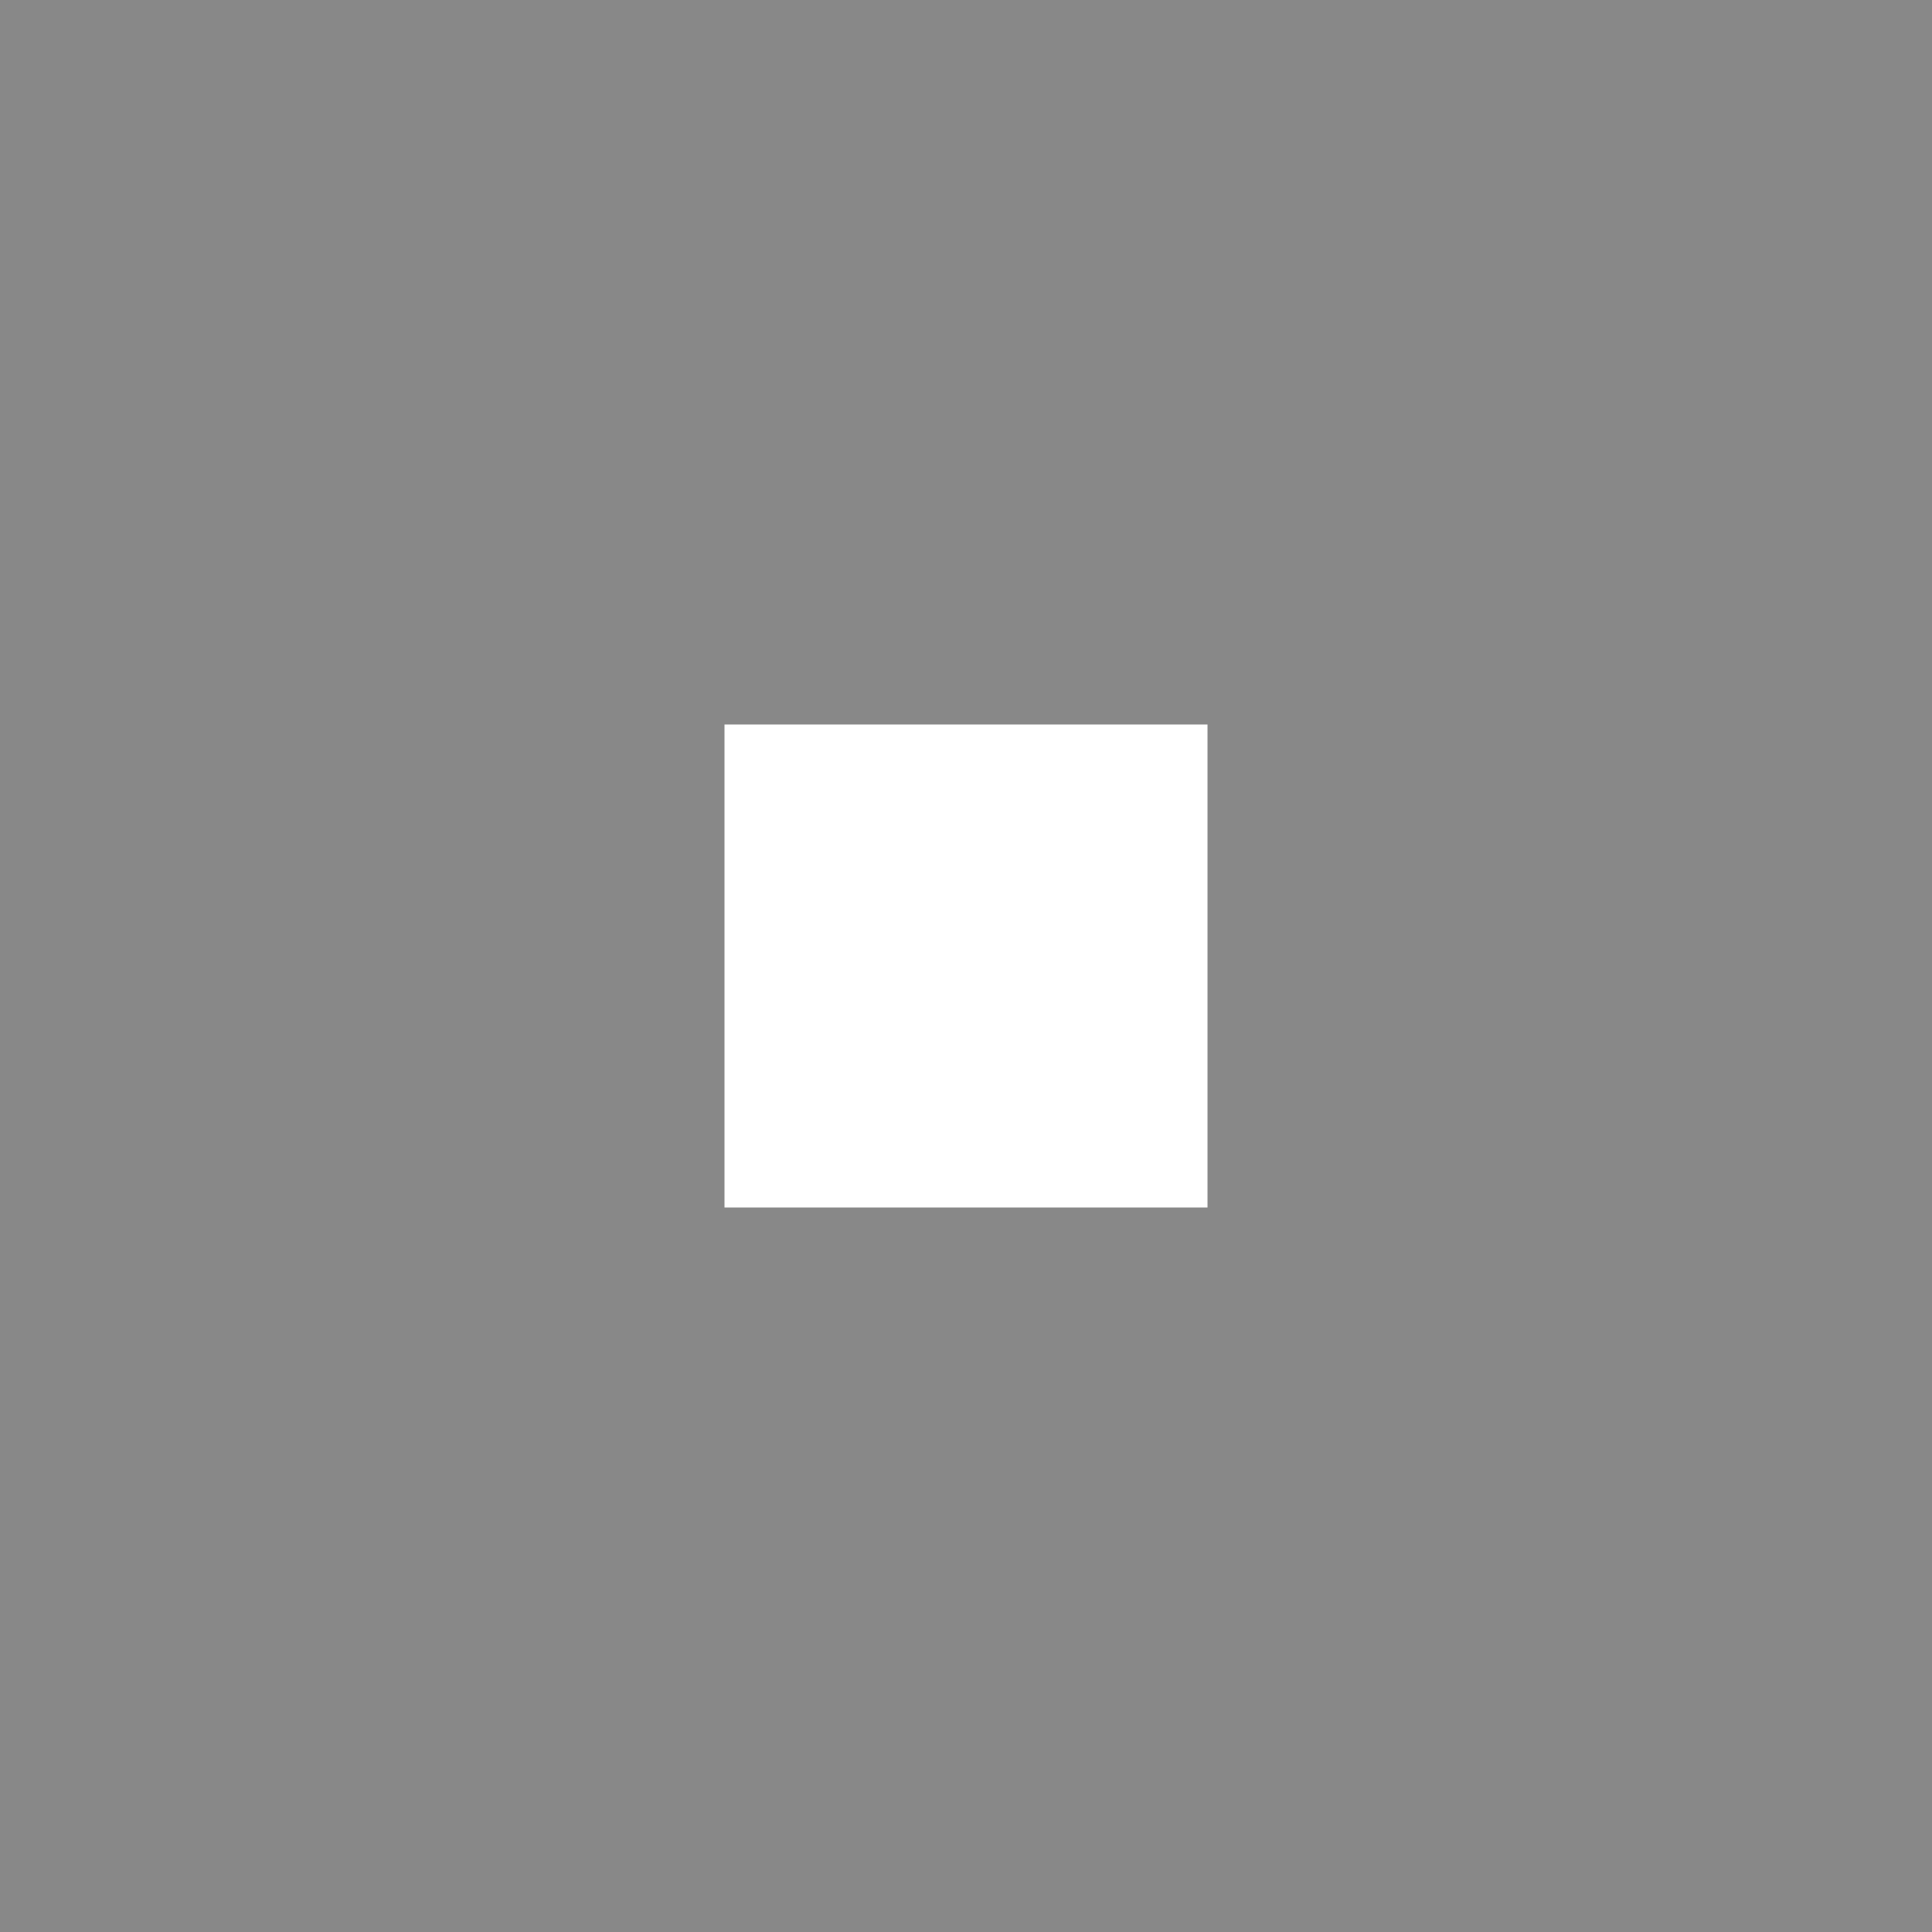
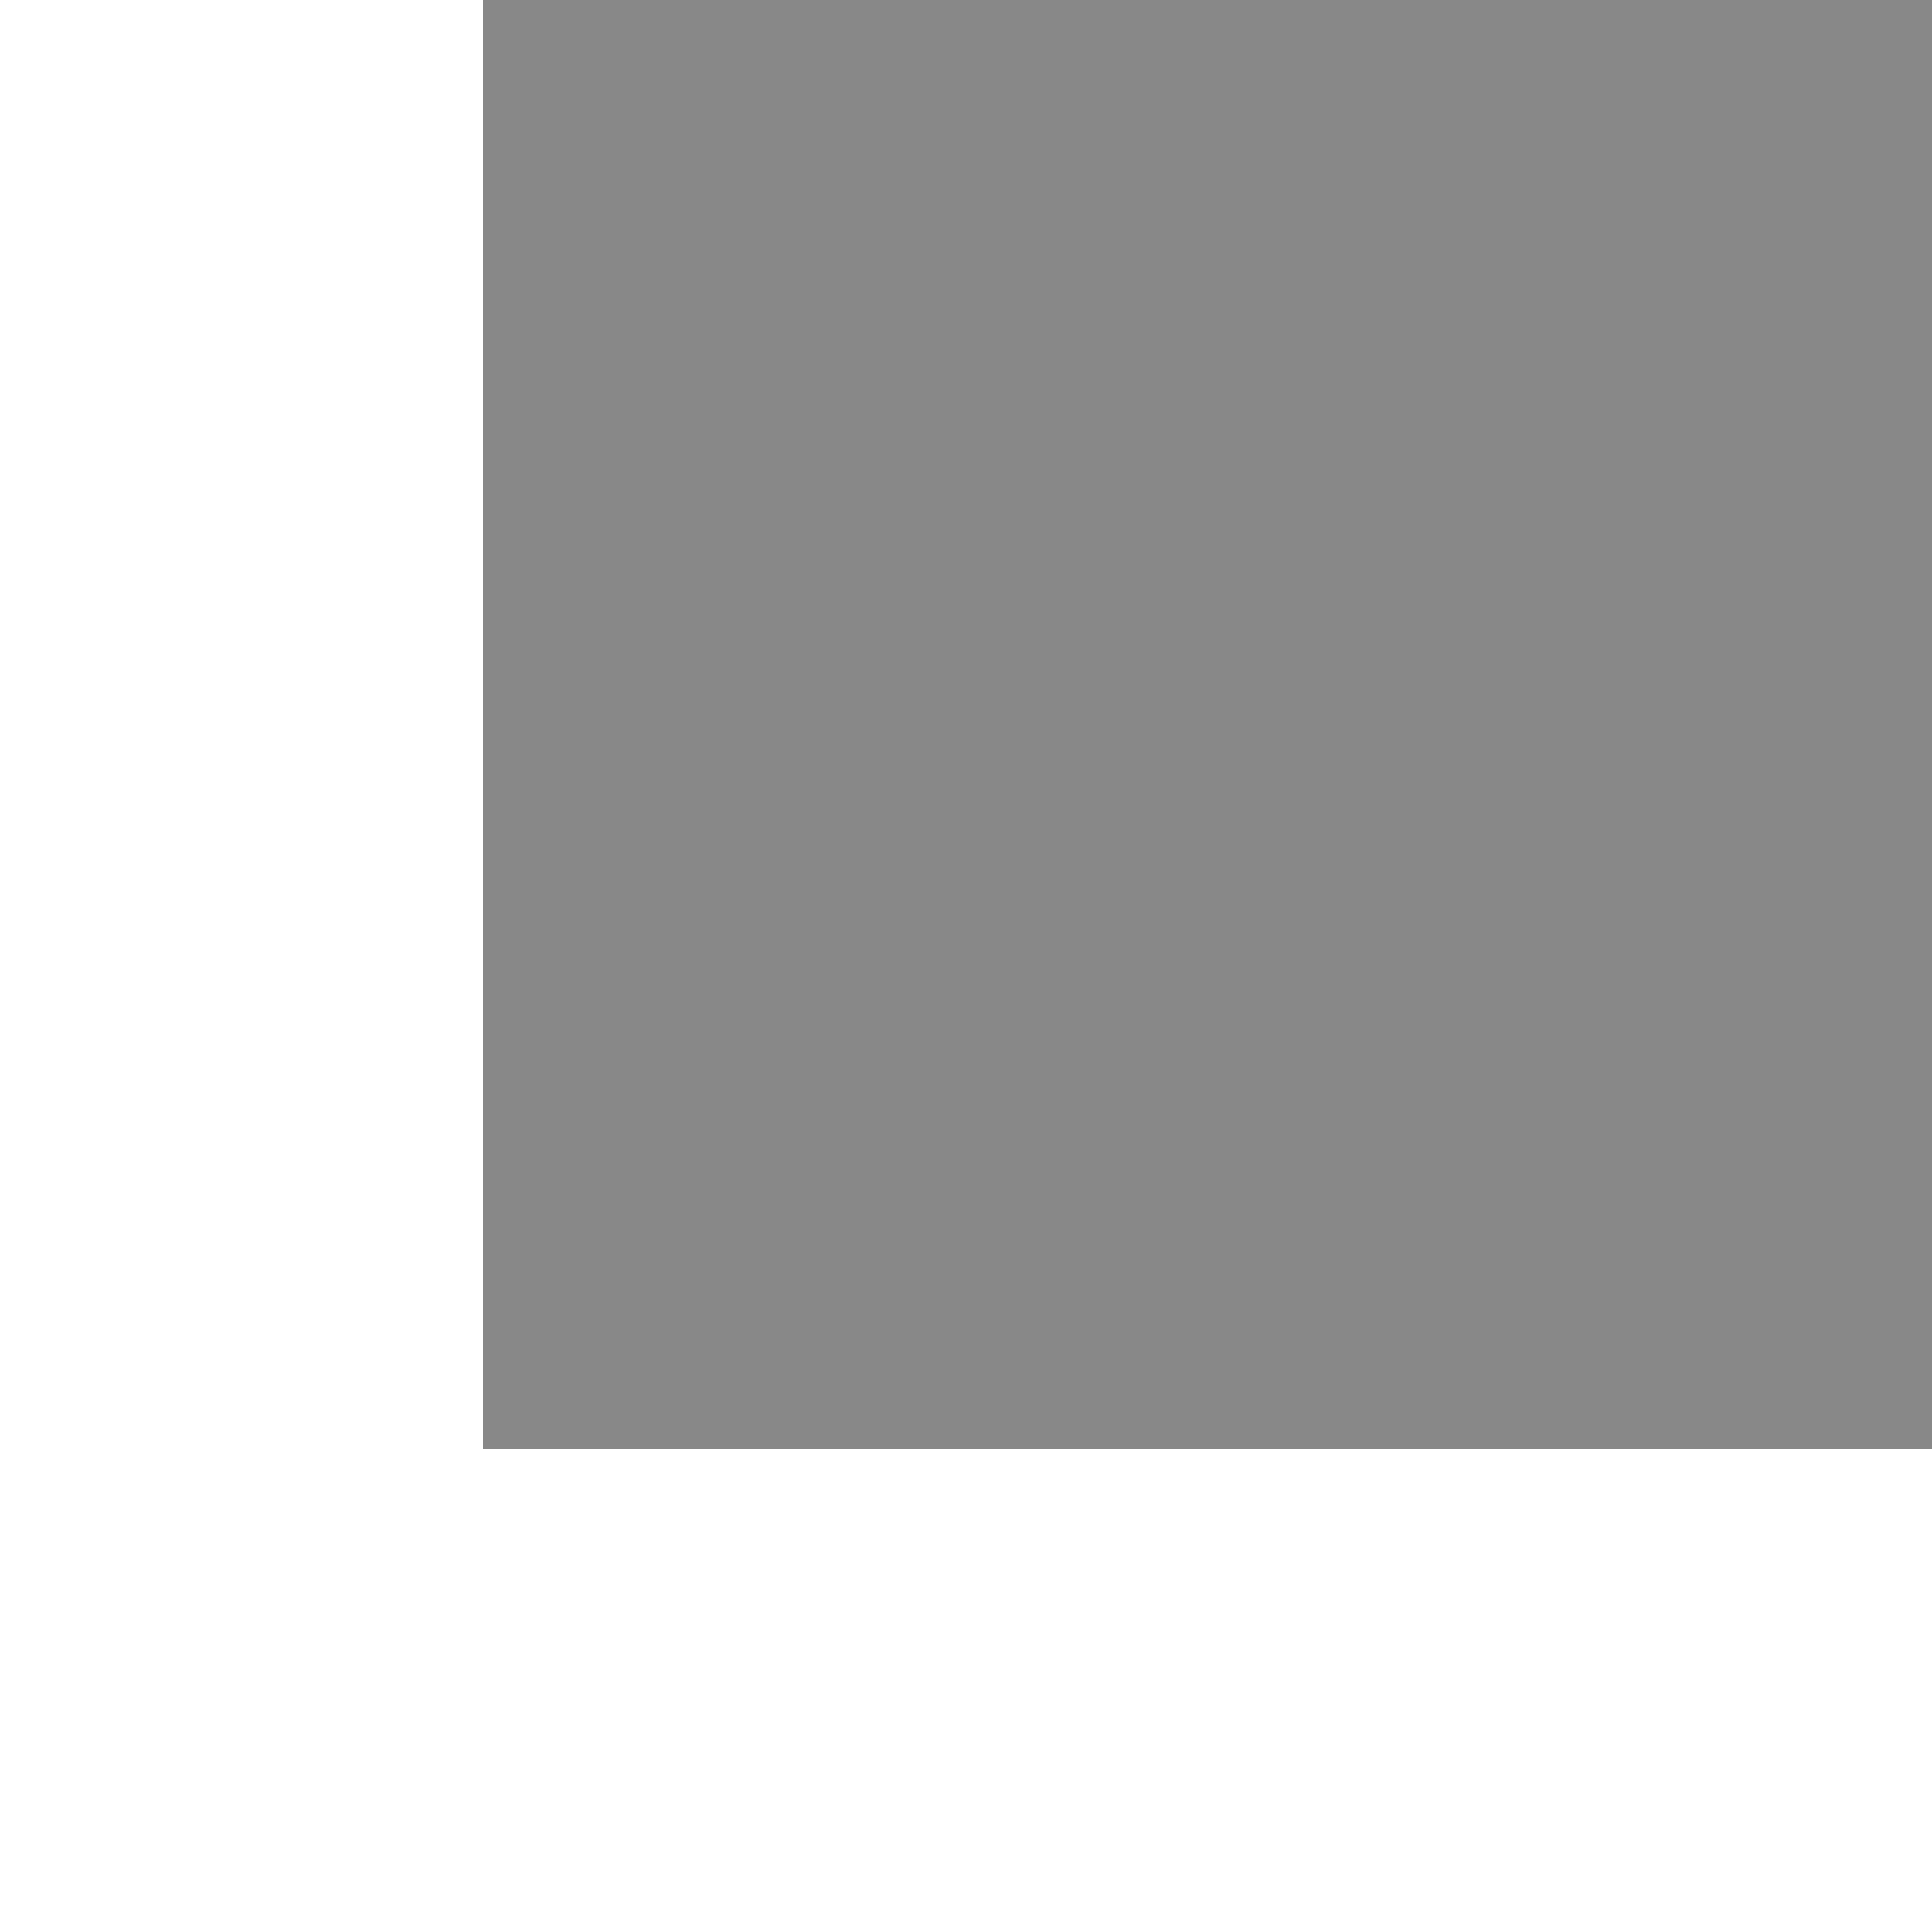
<svg xmlns="http://www.w3.org/2000/svg" version="1.1" id="layer1" x="0px" y="0px" viewBox="0 0 100 100" enable-background="new 0 0 100 100" xml:space="preserve">
  <g id="layer1">
    <rect class="color1" fill="#888888" width="100" height="100" />
-     <rect class="color0" x="37.5" y="37.5" fill="#FFFFFF" width="25" height="25" />
+     <polygon class="color0" fill="#FFFFFF" points="25,75 25,0 0,0 0,75 0,100 25,100 100,100 100,75  " />
  </g>
</svg>
